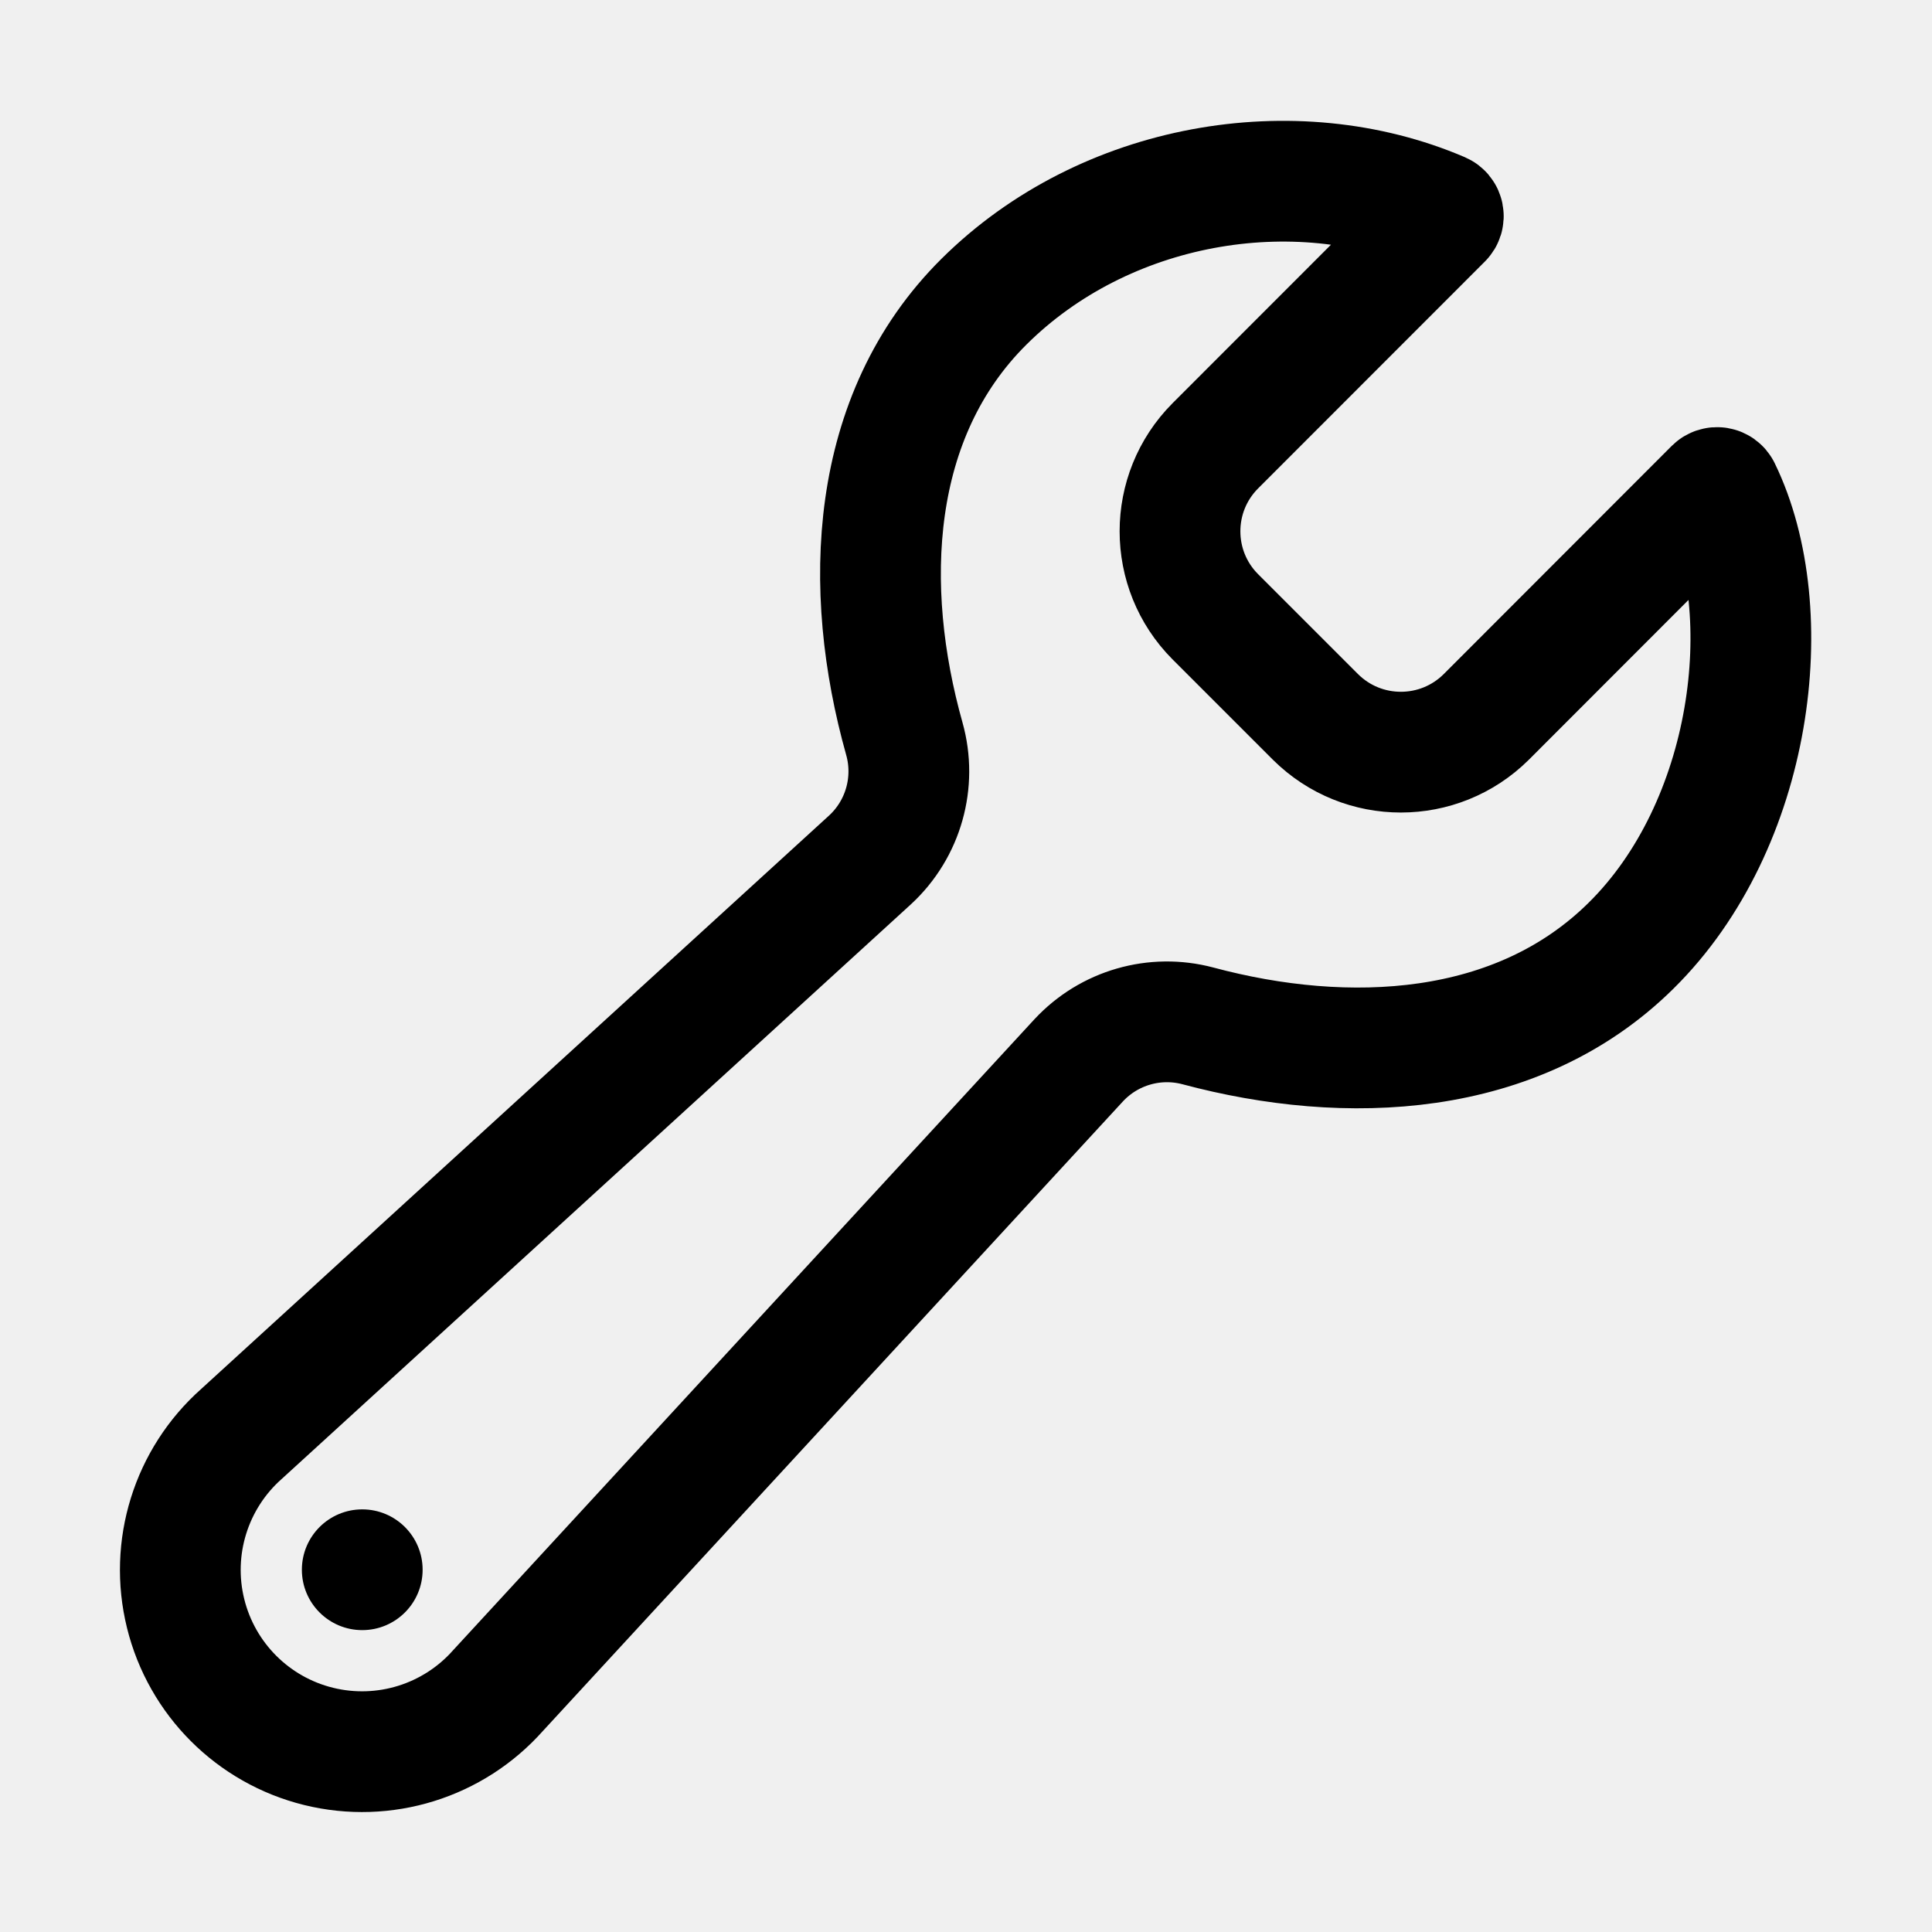
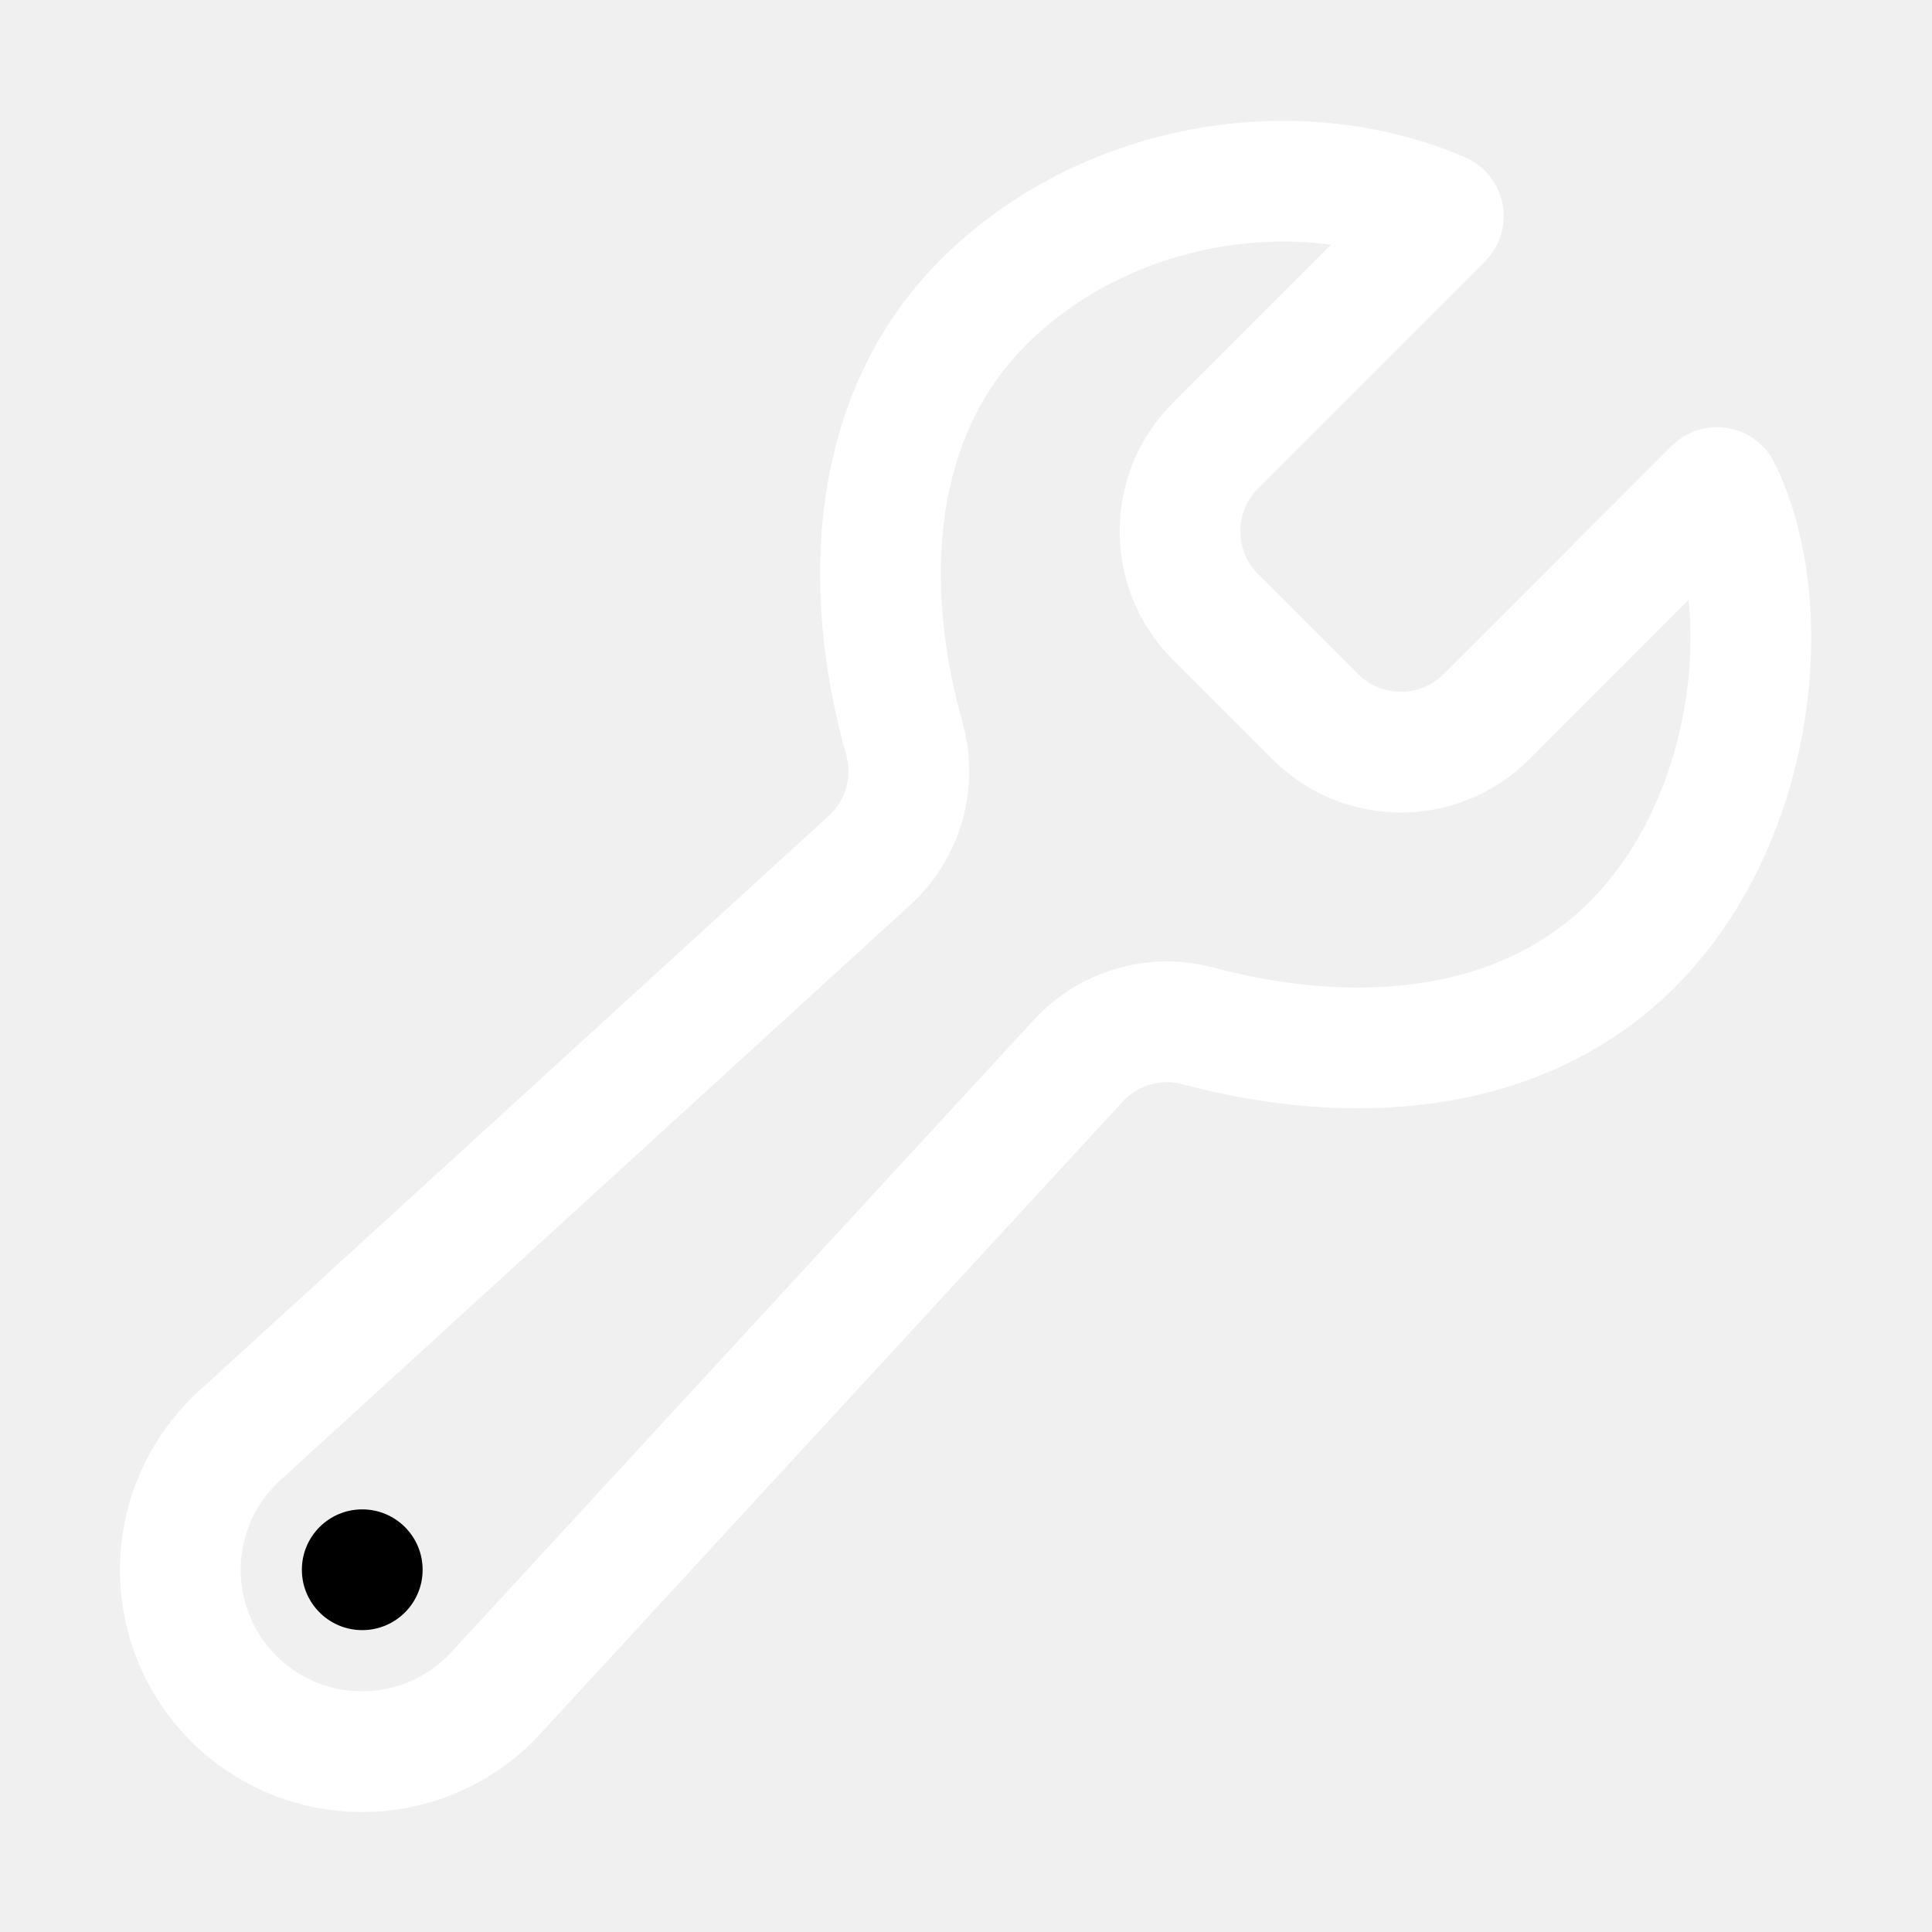
<svg xmlns="http://www.w3.org/2000/svg" class="ionicon" viewBox="0 0 512 512">
-   <path d="M393.87 190a32.1 32.1 0 01-45.25 0l-26.57-26.57a32.09 32.09 0 010-45.26L382.19 58a1 1 0 00-.3-1.64c-38.82-16.64-89.15-8.16-121.11 23.57-30.58 30.35-32.32 76-21.12 115.84a31.93 31.93 0 01-9.06 32.08L64 380a48.17 48.17 0 1068 68l153.86-167a31.93 31.93 0 0131.6-9.13c39.54 10.59 84.54 8.6 114.72-21.19 32.49-32 39.5-88.56 23.75-120.93a1 1 0 00-1.6-.26z" fill="none" stroke="currentColor" stroke-linecap="round" stroke-miterlimit="10" stroke-width="32" />
+   <path d="M393.87 190a32.1 32.1 0 01-45.25 0l-26.57-26.57a32.09 32.09 0 010-45.26L382.19 58a1 1 0 00-.3-1.64c-38.82-16.64-89.15-8.16-121.11 23.57-30.58 30.35-32.32 76-21.12 115.84a31.93 31.93 0 01-9.06 32.08L64 380a48.17 48.17 0 1068 68l153.86-167a31.93 31.93 0 0131.6-9.13c39.54 10.59 84.54 8.6 114.72-21.19 32.49-32 39.5-88.56 23.75-120.93a1 1 0 00-1.6-.26z" fill="none" stroke="#fff" stroke-linecap="round" stroke-miterlimit="10" stroke-width="32" />
  <circle cx="96" cy="416" r="16" />
</svg>
